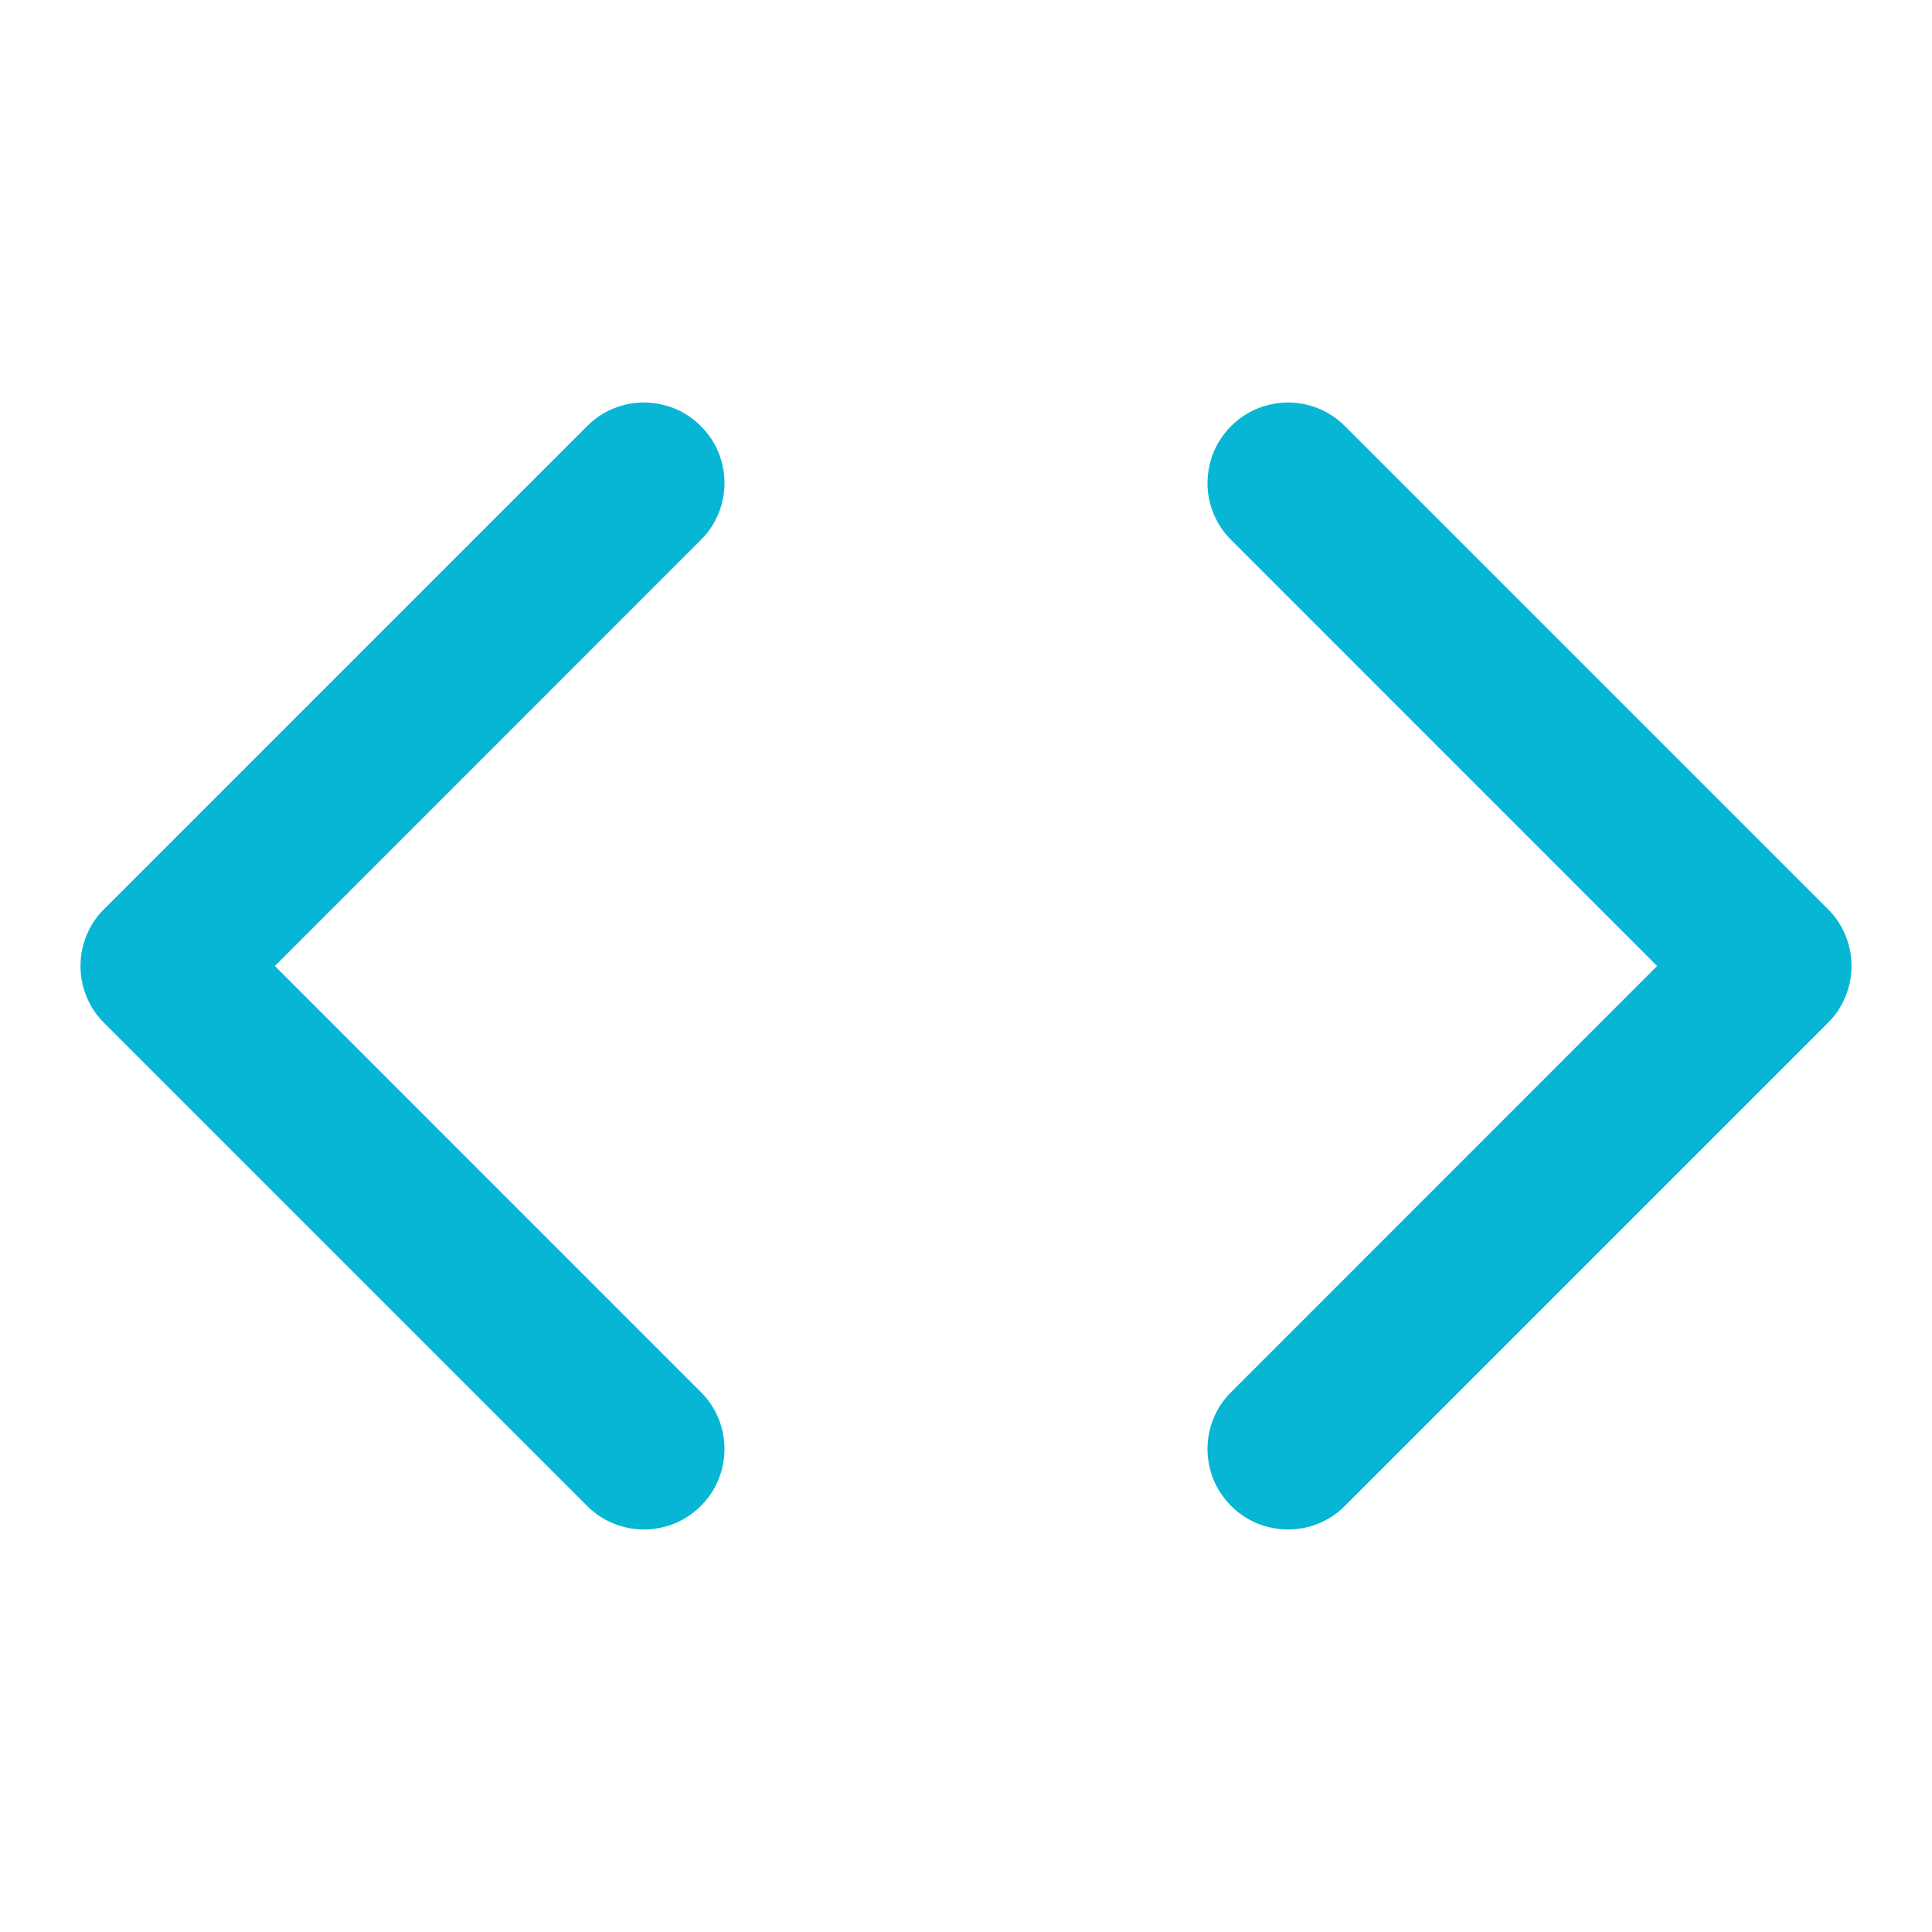
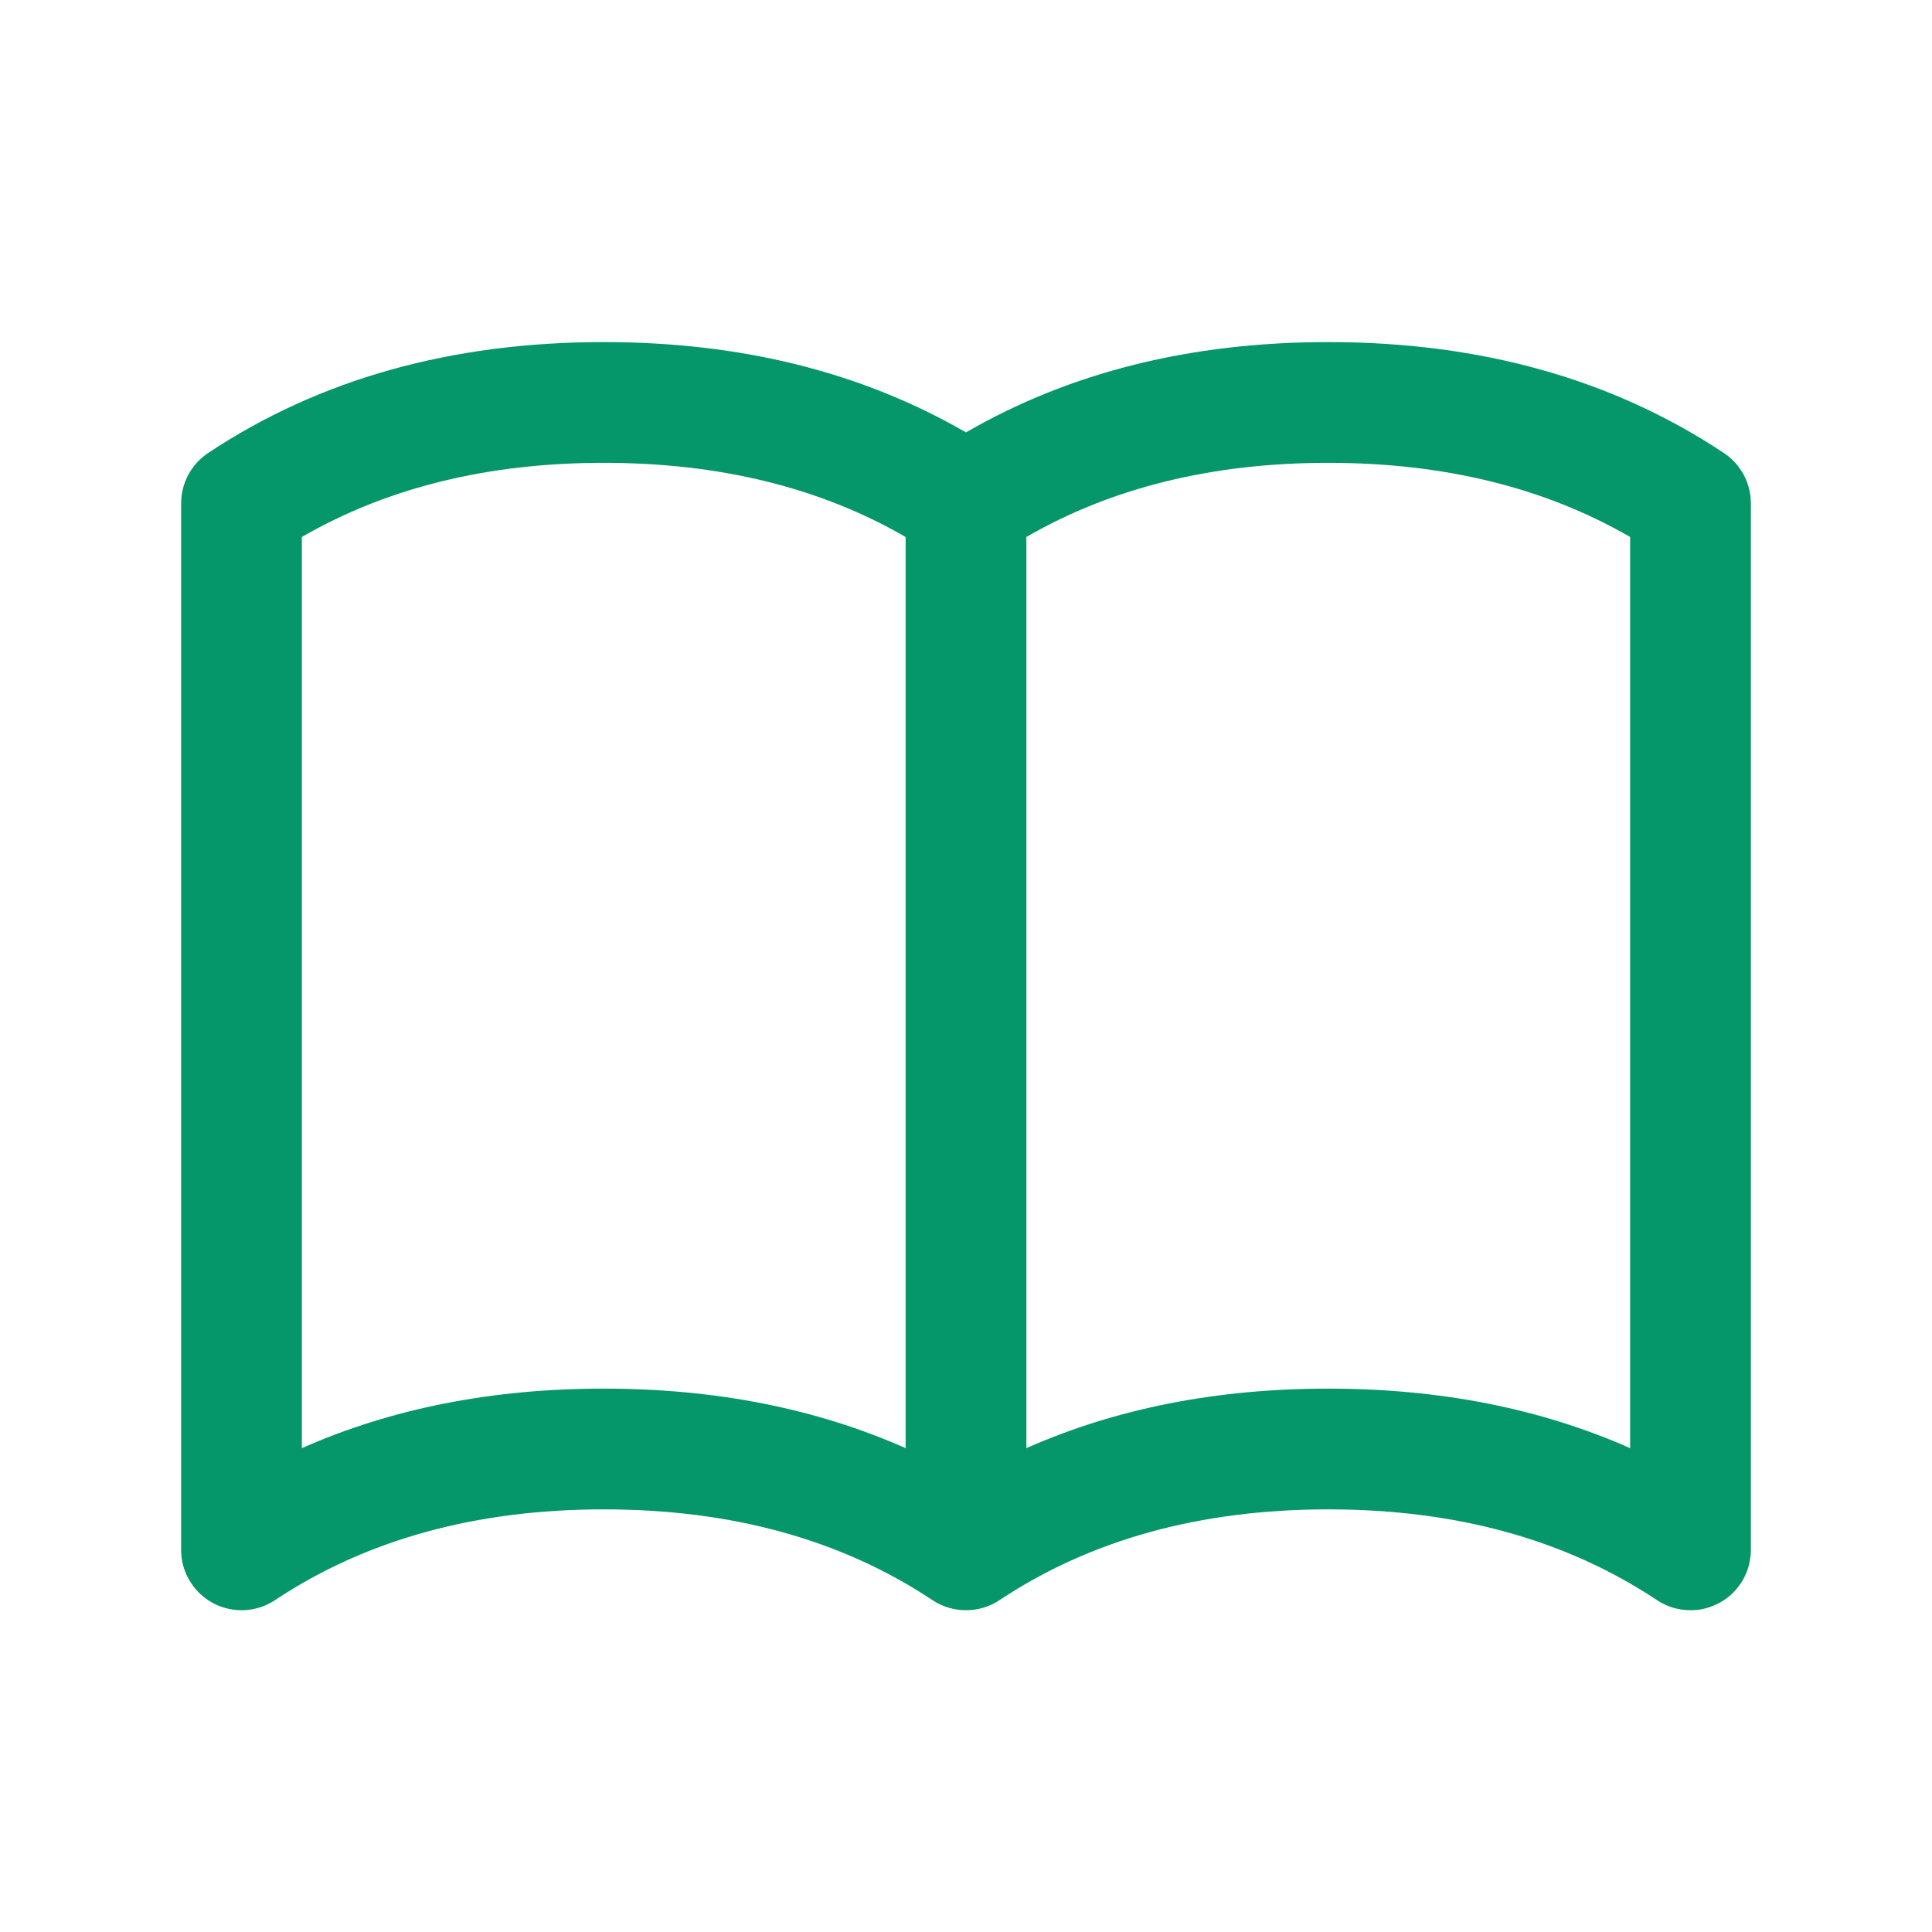
- <svg xmlns="http://www.w3.org/2000/svg" fill="none" version="1.1" width="18" height="18" viewBox="0 0 18 18">
+ <svg xmlns="http://www.w3.org/2000/svg" fill="none" version="1.1" width="16" height="16" viewBox="0 0 16 16">
  <defs>
-     <clipPath id="master_svg0_33_242478">
-       <rect x="-0.75" y="-0.75" width="19.5" height="19.5" rx="0" />
+     <clipPath id="master_svg0_33_004875">
+       <rect x="-0.5" y="-0.5" width="17" height="17" rx="0" />
    </clipPath>
  </defs>
-   <g clip-path="url(#master_svg0_33_242478)">
-     <path d="M11.47,5.03Q11.364,4.925,11.307,4.787Q11.25,4.649,11.25,4.5Q11.25,4.426,11.265,4.354Q11.279,4.281,11.307,4.213Q11.335,4.145,11.377,4.083Q11.418,4.022,11.47,3.97Q11.522,3.918,11.583,3.877Q11.645,3.835,11.713,3.807Q11.781,3.779,11.854,3.765Q11.926,3.75,12,3.75Q12.149,3.75,12.287,3.807Q12.425,3.864,12.53,3.97L12.53,3.97L17.03,8.47Q17.083,8.522,17.124,8.583Q17.165,8.645,17.193,8.713Q17.221,8.781,17.236,8.854Q17.25,8.926,17.25,9Q17.25,9.074,17.236,9.146Q17.221,9.219,17.193,9.287Q17.165,9.355,17.124,9.417Q17.083,9.478,17.03,9.53L12.53,14.03L12.53,14.03Q12.425,14.136,12.287,14.193Q12.149,14.25,12,14.25Q11.926,14.25,11.854,14.235Q11.781,14.221,11.713,14.193Q11.645,14.165,11.583,14.123Q11.522,14.082,11.47,14.03Q11.418,13.978,11.377,13.917Q11.335,13.855,11.307,13.787Q11.279,13.719,11.265,13.646Q11.25,13.574,11.25,13.5Q11.25,13.351,11.307,13.213Q11.364,13.075,11.47,12.97L11.47,12.97L15.439,9L11.47,5.03L11.47,5.03Z" fill-rule="evenodd" fill="#06B6D4" fill-opacity="1" />
-     <path d="M6.53,5.03Q6.636,4.925,6.693,4.787Q6.75,4.649,6.75,4.5Q6.75,4.426,6.735,4.354Q6.721,4.281,6.693,4.213Q6.665,4.145,6.623,4.083Q6.582,4.022,6.53,3.97Q6.478,3.918,6.417,3.877Q6.355,3.835,6.287,3.807Q6.219,3.779,6.146,3.765Q6.074,3.75,6,3.75Q5.851,3.75,5.713,3.807Q5.575,3.864,5.47,3.97L5.47,3.97L0.97,8.47Q0.917,8.522,0.876,8.583Q0.835,8.645,0.807,8.713Q0.779,8.781,0.764,8.854Q0.75,8.926,0.75,9Q0.75,9.074,0.764,9.146Q0.779,9.219,0.807,9.287Q0.835,9.355,0.876,9.417Q0.917,9.478,0.97,9.53L5.47,14.03L5.47,14.03Q5.575,14.136,5.713,14.193Q5.851,14.25,6,14.25Q6.074,14.25,6.146,14.235Q6.219,14.221,6.287,14.193Q6.355,14.165,6.417,14.123Q6.478,14.082,6.53,14.03Q6.582,13.978,6.623,13.917Q6.665,13.855,6.693,13.787Q6.721,13.719,6.735,13.646Q6.75,13.574,6.75,13.5Q6.75,13.351,6.693,13.213Q6.636,13.075,6.53,12.97L6.53,12.97L2.561,9L6.53,5.03L6.53,5.03Z" fill-rule="evenodd" fill="#06B6D4" fill-opacity="1" />
+   <g clip-path="url(#master_svg0_33_004875)">
+     <path d="M8.5,11.993Q9.613,11.5,11,11.5Q12.387,11.5,13.5,11.993L13.5,4.447Q12.438,3.833,11,3.833Q9.562,3.833,8.5,4.447L8.5,11.993ZM8,3.581Q9.292,2.833,11,2.833Q12.894,2.833,14.277,3.752Q14.328,3.786,14.37,3.832Q14.411,3.878,14.441,3.932Q14.47,3.987,14.485,4.047Q14.5,4.107,14.5,4.169L14.5,12.835Q14.5,12.885,14.49,12.933Q14.481,12.981,14.462,13.027Q14.443,13.072,14.416,13.113Q14.388,13.154,14.354,13.189Q14.319,13.224,14.278,13.251Q14.237,13.278,14.191,13.297Q14.146,13.316,14.098,13.326Q14.049,13.335,14,13.335Q13.849,13.335,13.723,13.252Q12.592,12.5,11,12.5Q9.408,12.5,8.277,13.252Q8.215,13.293,8.145,13.314Q8.074,13.335,8,13.335Q7.926,13.335,7.855,13.314Q7.785,13.293,7.723,13.252Q6.592,12.5,5,12.5Q3.408,12.5,2.277,13.252Q2.194,13.307,2.096,13.326Q1.999,13.345,1.901,13.325Q1.804,13.306,1.721,13.25Q1.639,13.195,1.584,13.112Q1.5,12.986,1.5,12.835L1.5,4.169Q1.5,4.107,1.515,4.047Q1.53,3.987,1.559,3.932Q1.589,3.878,1.63,3.832Q1.672,3.786,1.723,3.752Q3.106,2.833,5,2.833Q6.708,2.833,8,3.581ZM7.5,4.447Q6.438,3.833,5,3.833Q3.562,3.833,2.5,4.447L2.5,11.993Q3.613,11.5,5,11.5Q6.387,11.5,7.5,11.993L7.5,4.447Z" fill-rule="evenodd" fill="#059669" fill-opacity="1" />
  </g>
</svg>
